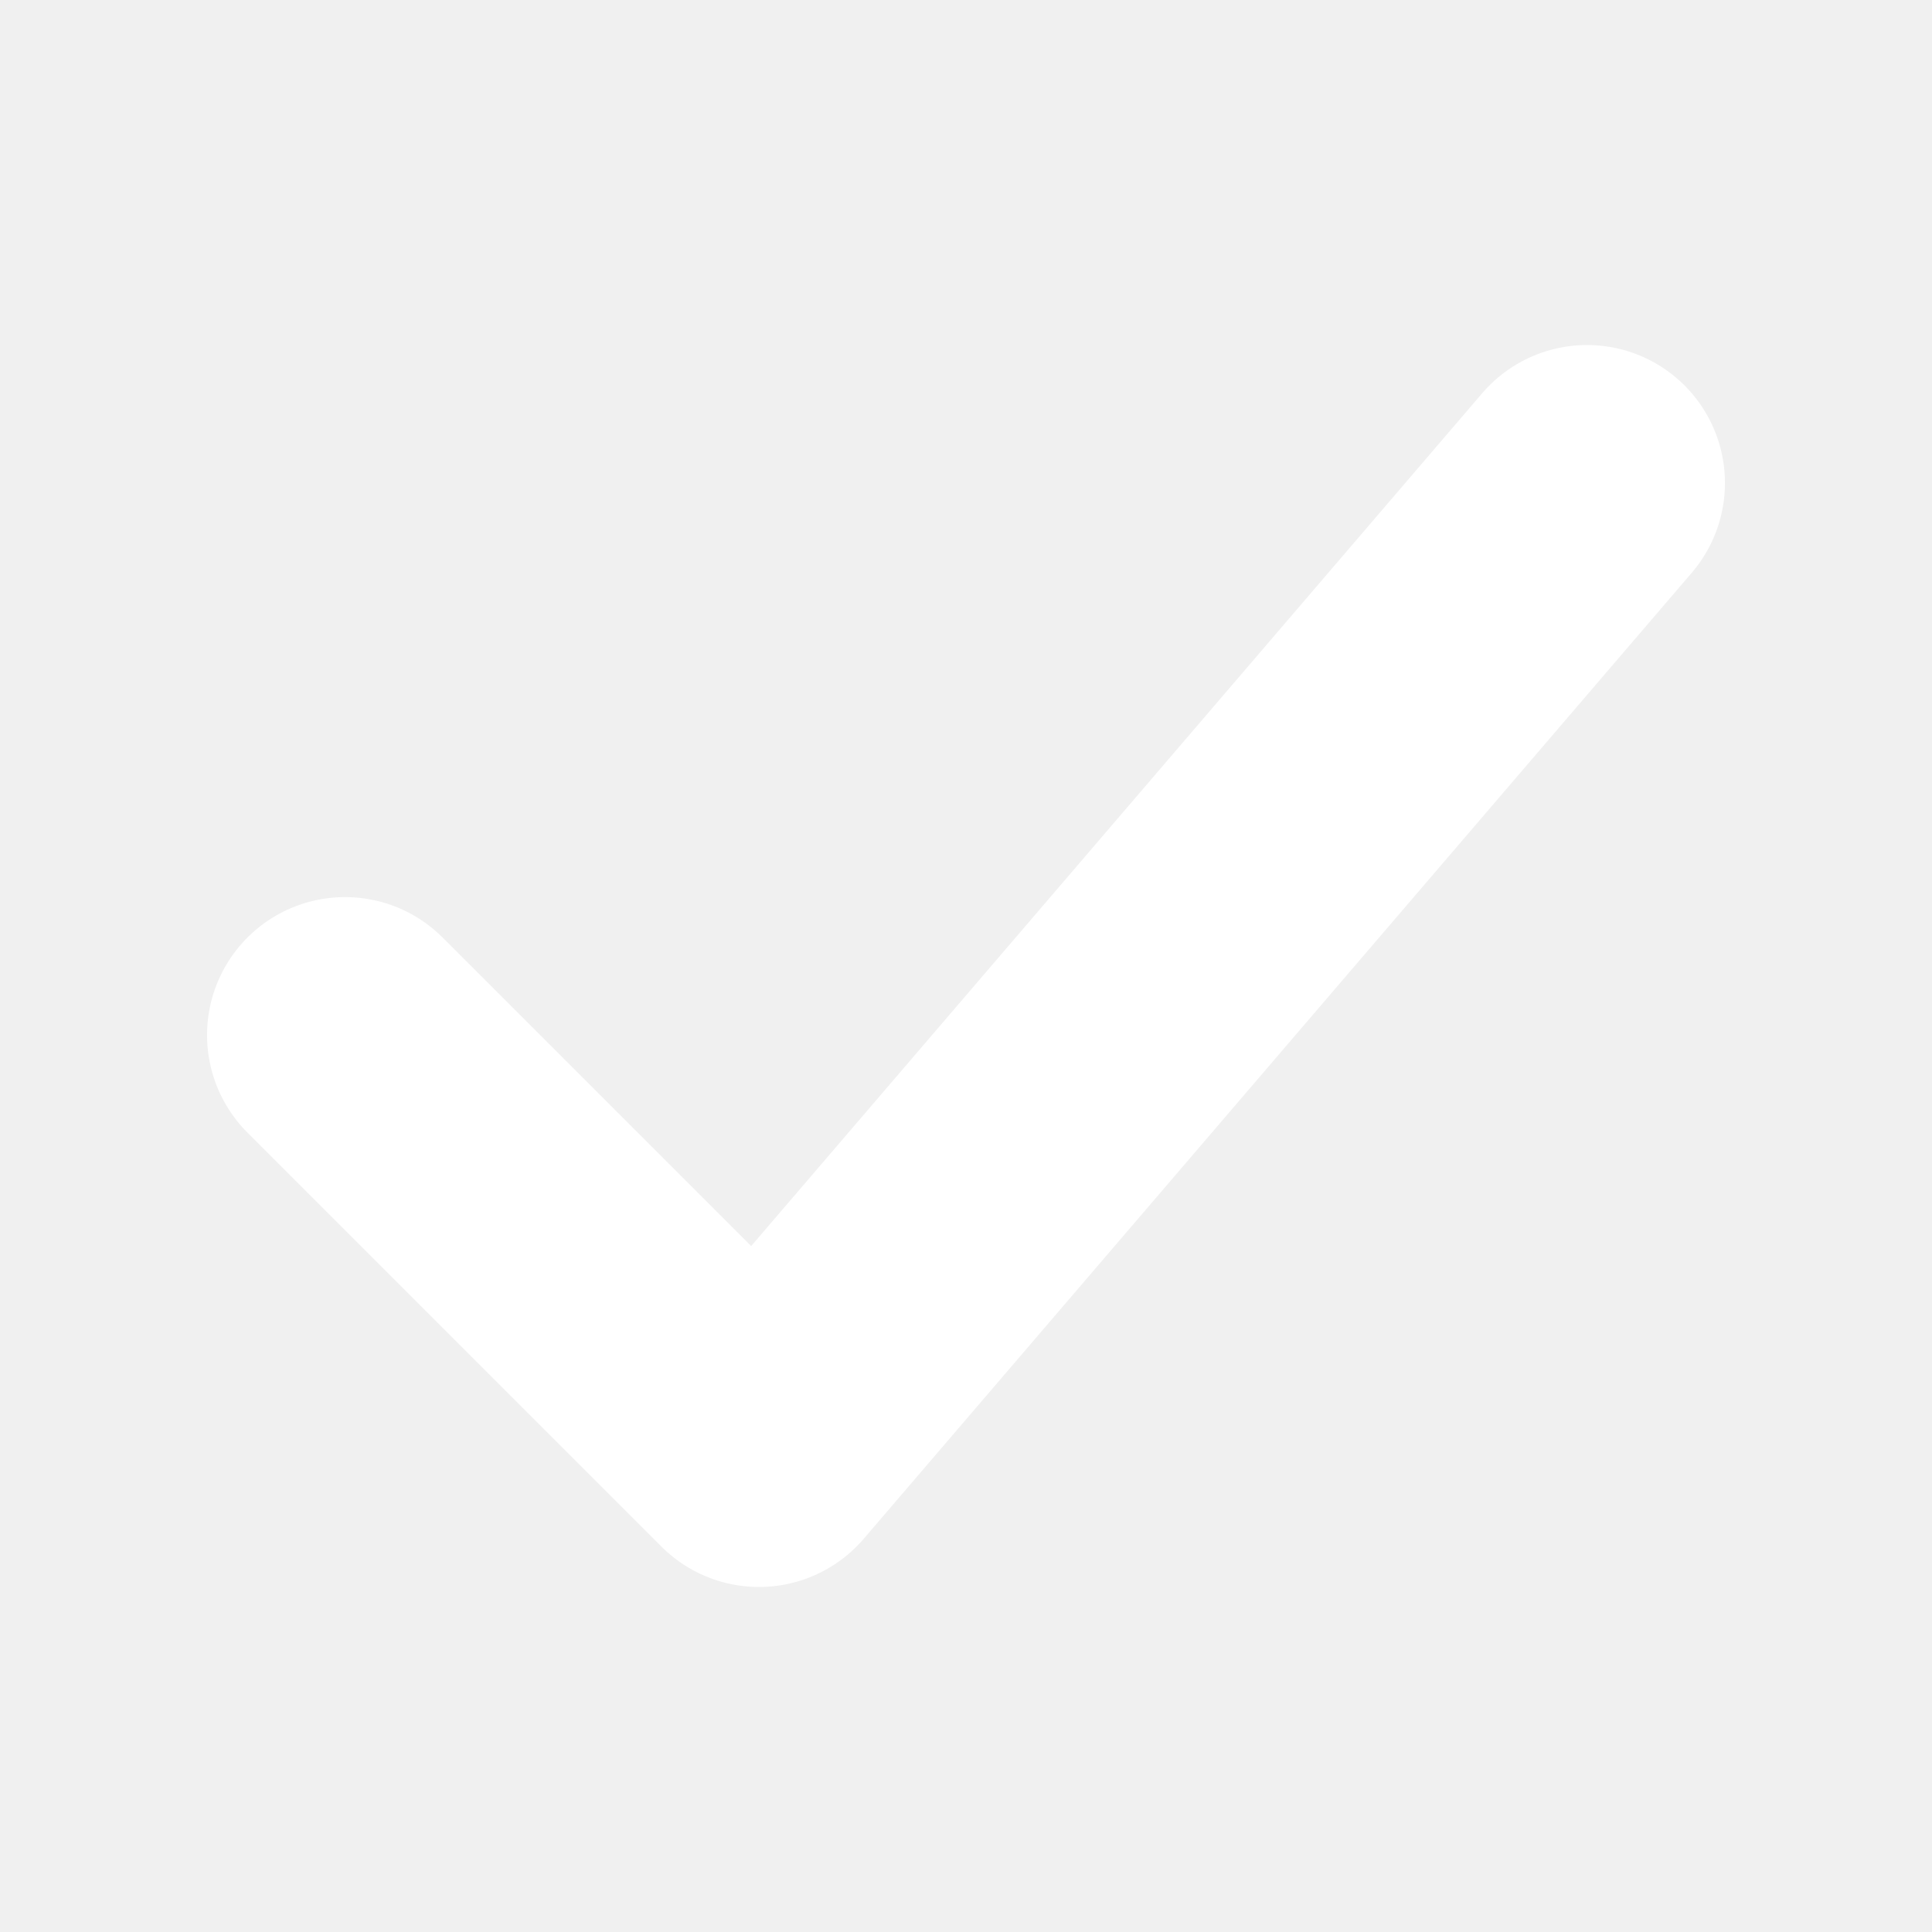
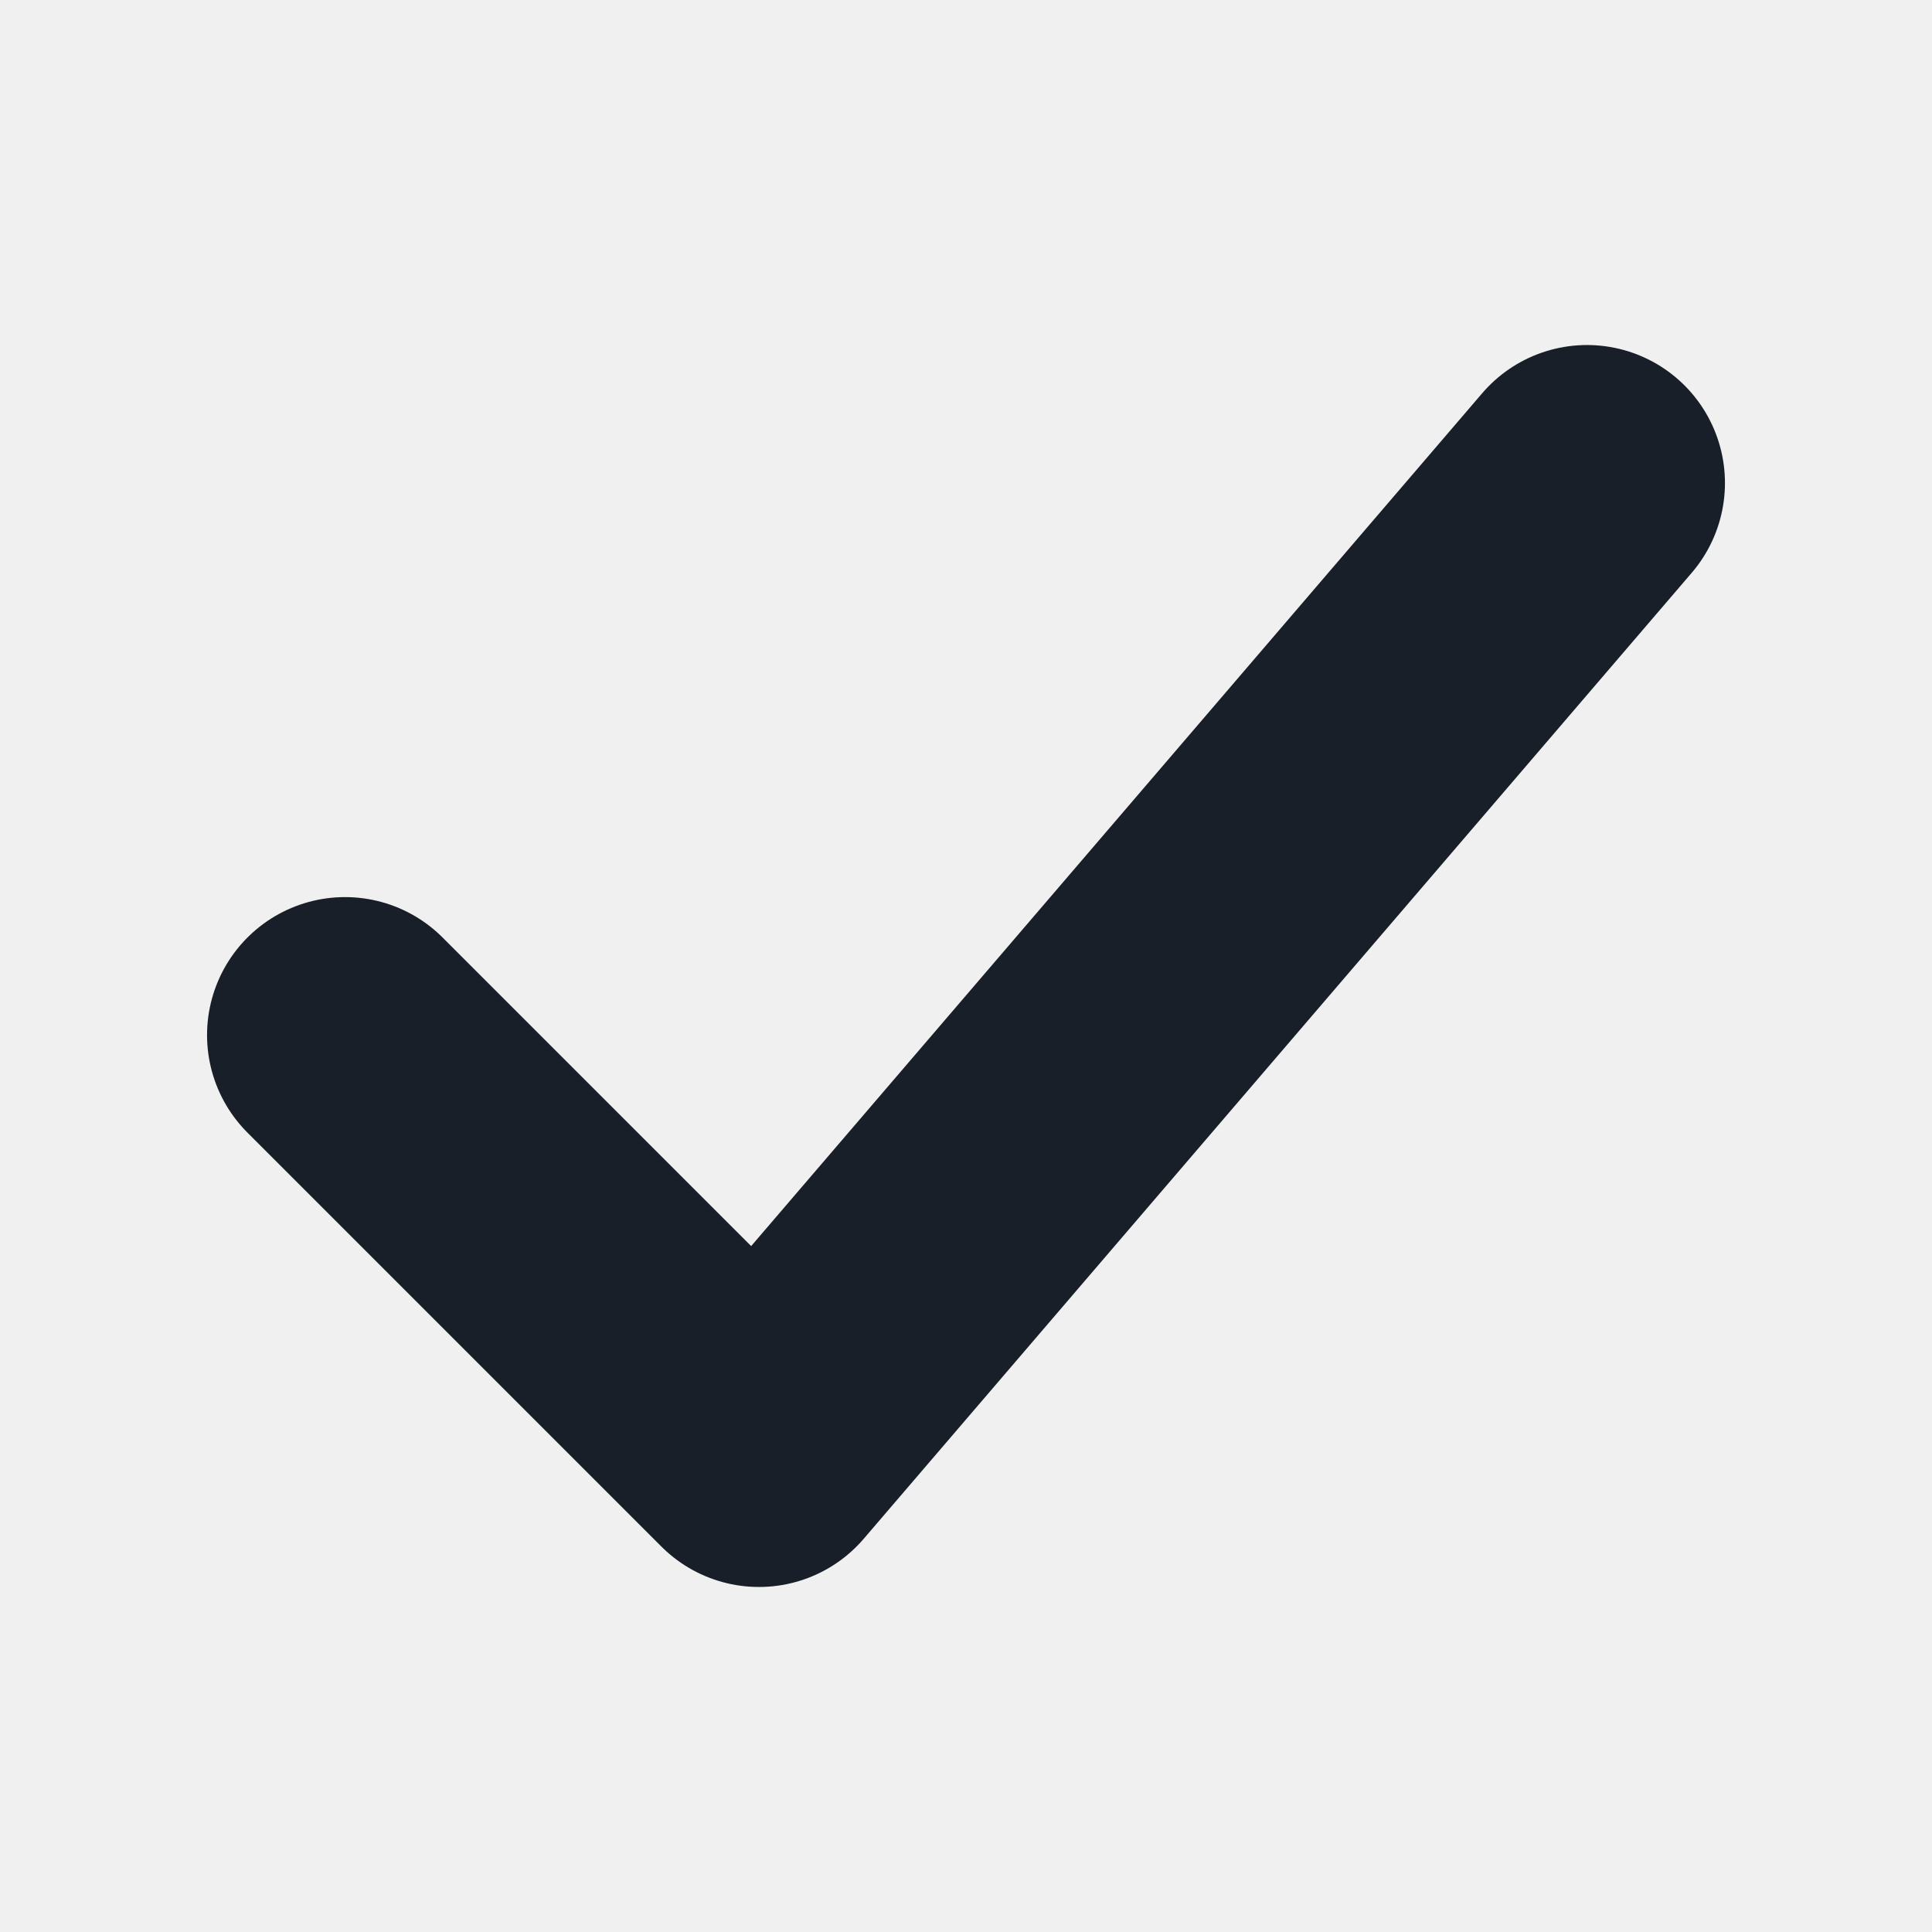
<svg xmlns="http://www.w3.org/2000/svg" preserveAspectRatio="none" overflow="visible" style="display: block;" width="12" height="12" viewBox="0 0 12 12" fill="none">
  <g id="icon/check-sm">
-     <path id="Vector" d="M2.143 6.429L4.714 9L9.857 3" stroke="white" stroke-width="1.714" stroke-linecap="round" stroke-linejoin="round" />
+     <path id="Vector" d="M2.143 6.429L4.714 9L9.857 3" stroke="#191F28" stroke-width="1.714" stroke-linecap="round" stroke-linejoin="round" />
  </g>
</svg>
